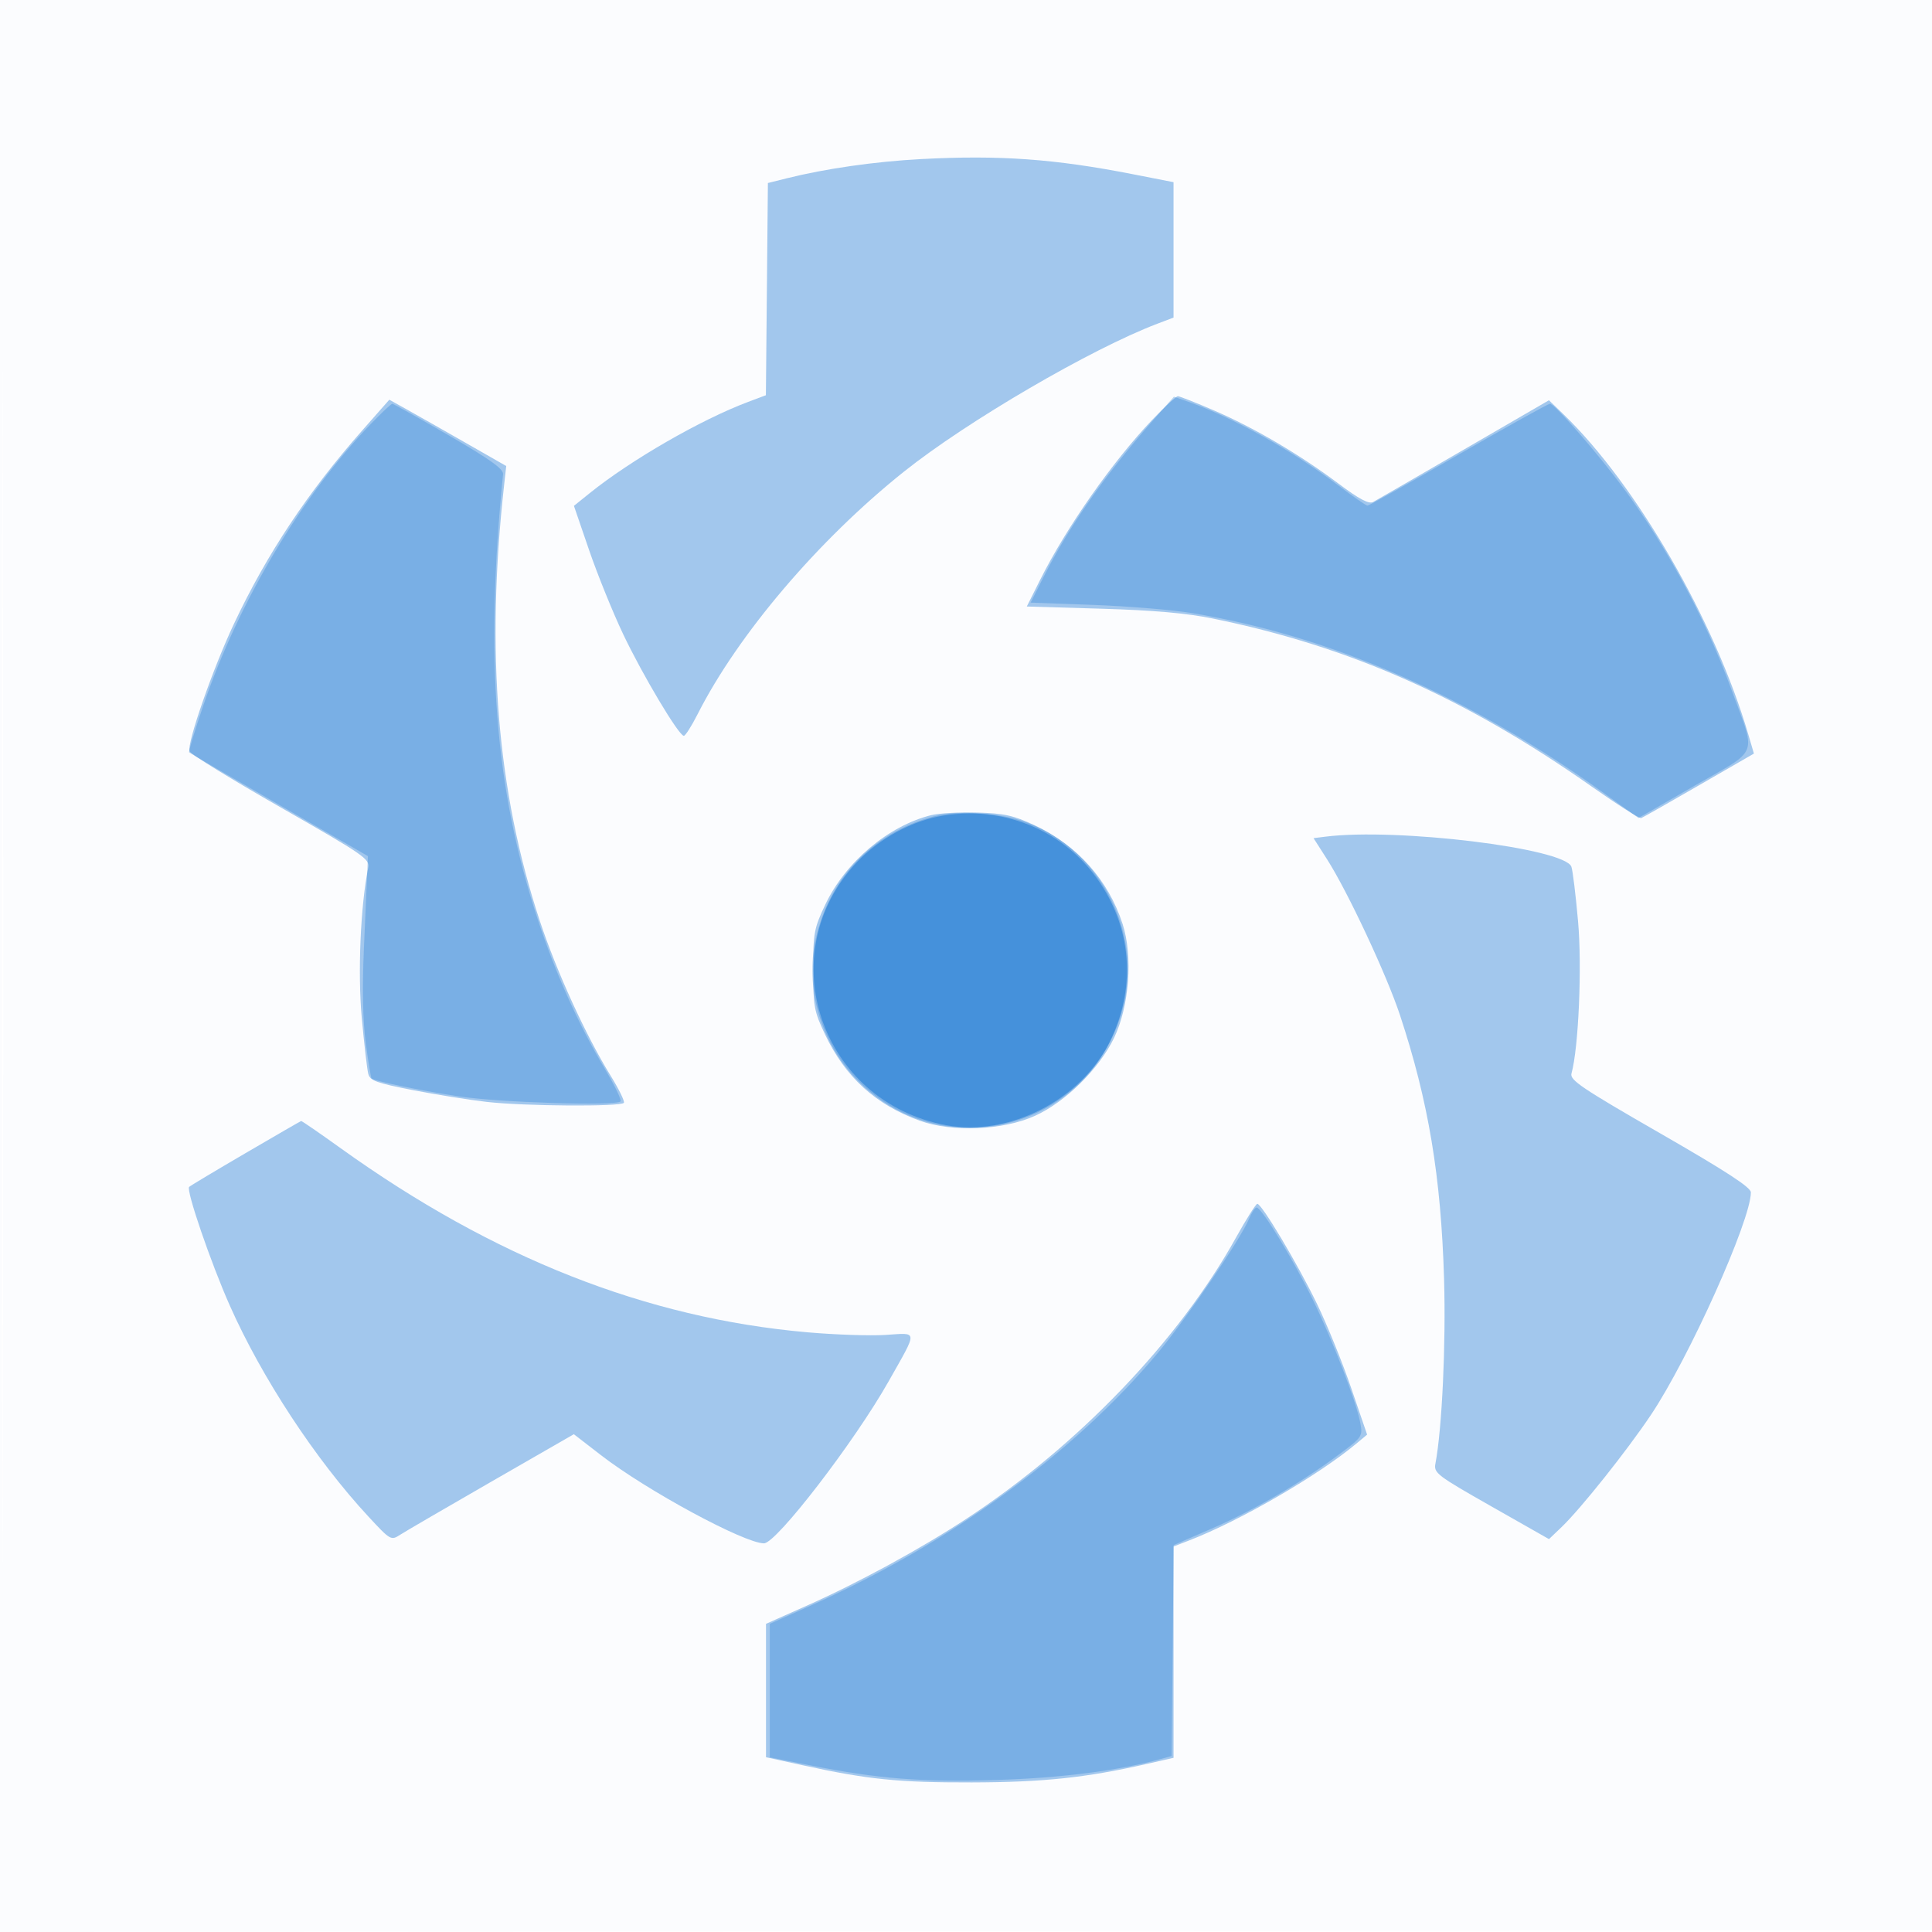
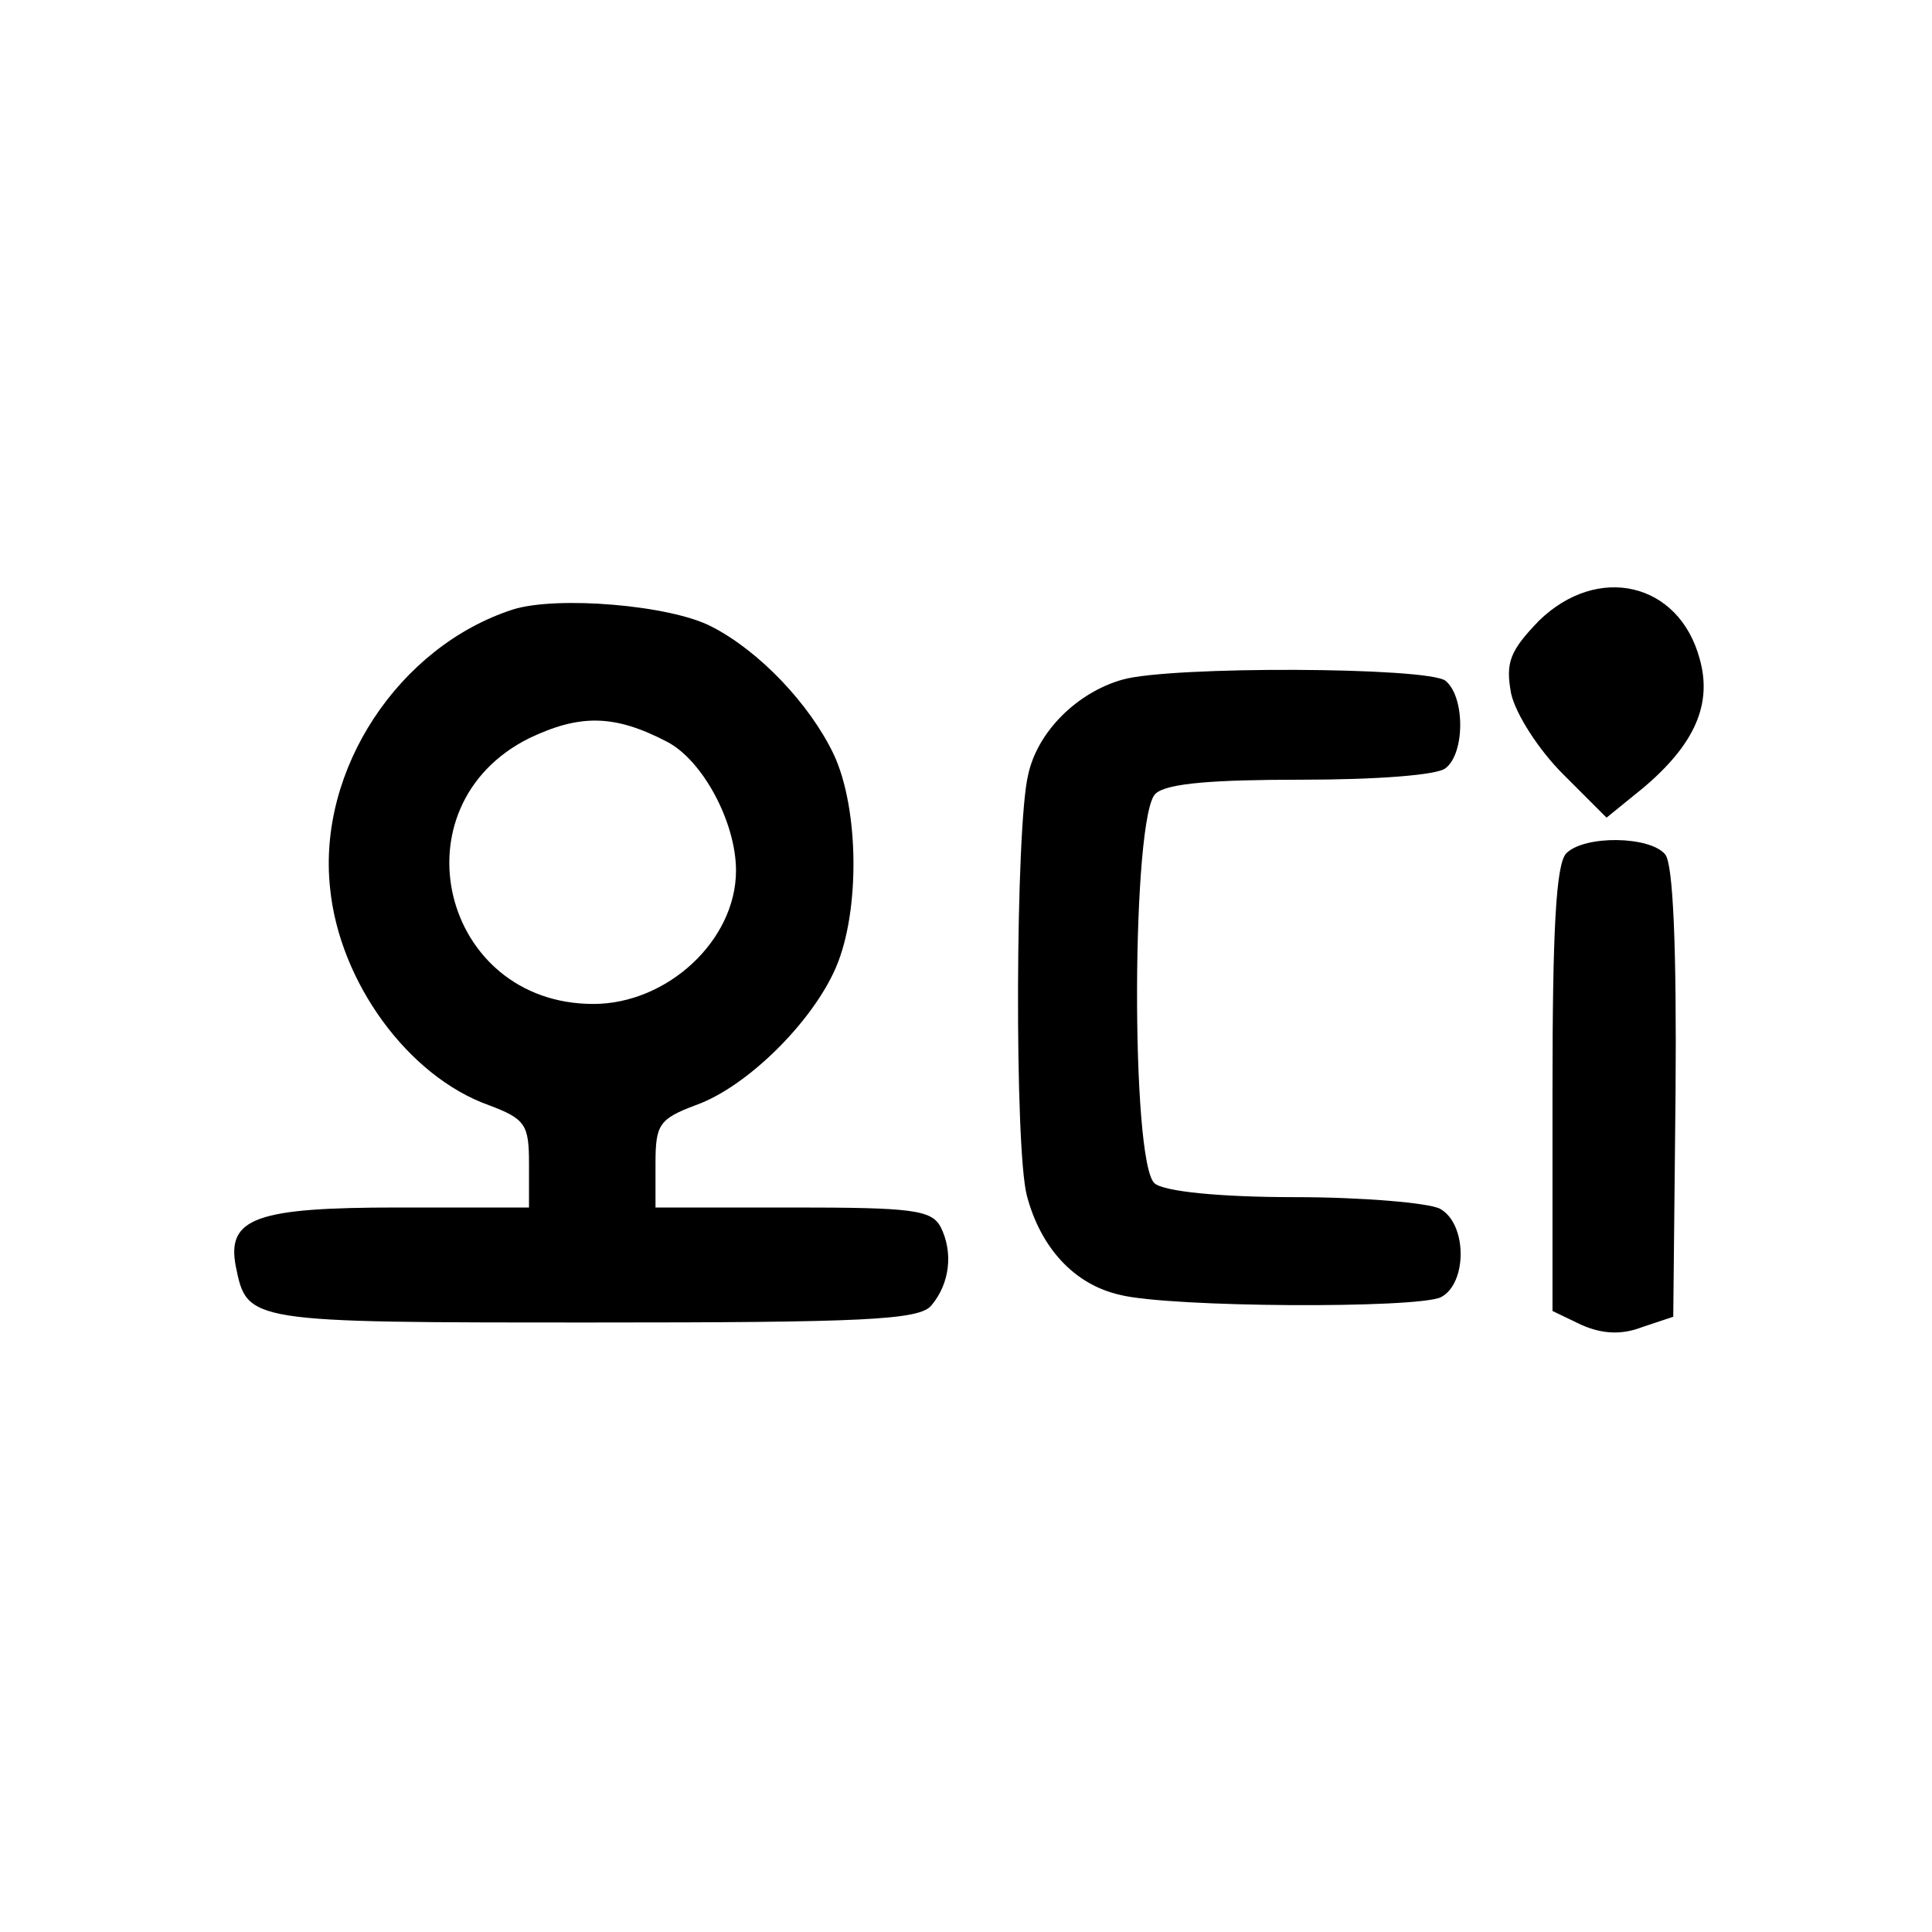
- <svg xmlns="http://www.w3.org/2000/svg" width="512" height="512">
-   <path fill-opacity=".016" d="M0 256.002v256.002l256.25-.252 256.25-.252.252-255.75L513.004 0H0v256.002m.492.498c0 140.8.116 198.251.258 127.67.142-70.582.142-185.782 0-256C.608 57.951.492 115.7.492 256.5" fill="#1976D2" fill-rule="evenodd" />
-   <path fill-opacity=".394" d="M244 42.164c-12.122.645-25.227 2.523-35.5 5.088l-5 1.248-.265 28.12-.266 28.12-4.734 1.778c-12.468 4.683-31.018 15.367-41.937 24.155l-4.202 3.382 4.019 11.723c2.211 6.447 6.261 16.447 9.001 22.222 5.144 10.842 14.782 27 16.105 27 .412 0 2.06-2.588 3.662-5.75 10.687-21.105 32.012-46.171 54.658-64.247 16.732-13.355 49.61-32.545 67.209-39.228l4.25-1.614V48.28l-10.75-2.105c-20.847-4.083-35.386-5.119-56.25-4.011m61.367 69.086c-10.513 11.042-22.734 28.48-29.691 42.364l-3.565 7.115 19.695.581c13.929.411 22.621 1.179 29.694 2.623 36.207 7.396 66.827 20.984 100.327 44.521 6.78 4.764 12.679 8.523 13.108 8.354.429-.17 7.325-4.087 15.325-8.705l14.545-8.398-1.498-5.102c-8.845-30.129-29.662-66.186-48.969-84.817l-3.848-3.714-22.495 13.042c-12.372 7.173-23.203 13.43-24.068 13.904-1.152.632-3.633-.679-9.257-4.891-10.292-7.707-22.287-14.753-32.936-19.346-4.821-2.079-9.138-3.781-9.592-3.781-.454 0-3.503 2.813-6.775 6.25m-209.335 2.783c-14.415 16.358-25.303 32.761-34.011 51.236-5.642 11.969-12.571 31.878-11.783 33.857.3.756 11.188 7.449 24.194 14.874 22.179 12.661 23.617 13.655 23.14 16-2.031 9.986-2.796 27.835-1.702 39.735.645 7.021 1.422 13.709 1.728 14.863.474 1.79 2.194 2.416 11.729 4.274 6.145 1.197 14.998 2.612 19.673 3.144 10.05 1.145 35.684 1.31 36.338.234.25-.413-1.352-3.675-3.56-7.25-6.51-10.537-14.312-27.605-18.734-40.984-11.326-34.26-14.358-71.355-9.444-115.516l.557-5-10.829-6.189c-5.955-3.404-12.926-7.358-15.491-8.787l-4.662-2.597-7.143 8.106M246.746 216.03c-11.368 2.849-22.698 12.425-28.037 23.696-2.978 6.286-3.209 7.53-3.209 17.274 0 9.696.24 11.007 3.138 17.123 5.355 11.302 13.373 18.612 25.076 22.862 8.621 3.131 22.075 2.567 30.567-1.282 8.081-3.663 17.024-12.473 20.953-20.643 4.049-8.418 5.039-21.625 2.265-30.206-3.749-11.594-12.005-20.856-23.302-26.143-5.571-2.606-8.058-3.159-15.18-3.37-4.684-.139-10.206.171-12.271.689m104.555 5.69l-3.2.399 3.579 5.595c5.451 8.522 15.807 30.646 19.324 41.286 7.556 22.858 10.883 42.779 11.69 70 .511 17.218-.541 39.66-2.29 48.859-.474 2.494.352 3.126 14.797 11.332l15.299 8.691 3.334-3.191c5.073-4.856 17.278-20.176 23.654-29.691C447.578 359.943 464 323.39 464 315.988c0-1.323-6.543-5.582-24.048-15.653-20.754-11.94-23.972-14.109-23.494-15.835 1.887-6.816 2.815-28.296 1.744-40.34-.628-7.062-1.425-13.578-1.771-14.48-1.884-4.908-46.202-10.324-65.13-7.96M65.073 305.591c-7.935 4.636-14.663 8.665-14.951 8.954-.855.855 5.756 20.138 10.784 31.455 8.522 19.182 22.722 40.796 36.734 55.91 5.844 6.304 5.983 6.384 8.401 4.822 1.353-.873 12.263-7.227 24.246-14.12l21.787-12.531 7.213 5.573C171.395 395.011 197.271 409 202.469 409c3.276 0 23.982-26.914 33.018-42.918 7.833-13.873 7.899-12.871-.81-12.312-4.084.262-13.444-.055-20.801-.704-42.659-3.767-83.103-19.725-123.566-48.755-5.605-4.021-10.33-7.275-10.5-7.231-.171.045-6.802 3.874-14.737 8.511m262.469 22.4c-15.193 27.353-41.832 55.121-71.542 74.576-12.197 7.987-28.633 16.928-42.25 22.983L203 430.33v35.354l9.75 2.13c17.218 3.762 25.354 4.588 44.75 4.545 18.952-.043 30.275-1.237 46.316-4.885L311 465.84V409.839l4.25-1.649c13.438-5.215 34.1-17.187 44.15-25.582l2.9-2.422-4.224-12.343c-2.323-6.789-6.409-16.843-9.079-22.343-5.182-10.674-14.641-26.521-15.798-26.468-.385.018-2.93 4.049-5.657 8.959" fill="#1976D2" fill-rule="evenodd" />
-   <path fill-opacity=".296" d="M305.217 111.811c-12.496 14.214-21.959 27.768-28.619 40.995l-3.472 6.893 16.687.611c9.178.336 20.962 1.319 26.187 2.183 36.761 6.082 73.31 22.025 108.579 47.362l9.639 6.924 14.926-8.592c17.344-9.984 16.333-7.281 9.615-25.687-7.226-19.799-18.613-40.506-31.069-56.5-7.205-9.251-15.892-19-16.93-19-.486 0-11.412 6.075-24.278 13.5-12.867 7.425-23.701 13.5-24.076 13.5-.376 0-3.883-2.43-7.794-5.399-12.156-9.229-27.716-17.904-39.692-22.129l-3.823-1.349-5.88 6.688m-206.854.439c-18.303 18.96-35.045 47.046-44.43 74.536-2.307 6.757-4.023 12.435-3.814 12.617.21.181 10.956 6.439 23.881 13.906l23.5 13.576-.187 4.307-.88 20.308c-.46 10.628-.29 19.017.506 24.985.659 4.942 1.346 9.134 1.528 9.315.694.695 12.49 3.122 23.033 4.74 10.702 1.642 41.679 2.613 42.947 1.345.339-.338-1.495-4.163-4.075-8.5-7.087-11.914-13.164-25.451-17.905-39.885-11.348-34.549-14.021-68.972-9.15-117.833.137-1.376-3.429-3.929-14.317-10.247-7.975-4.628-14.74-8.415-15.034-8.417-.294-.002-2.815 2.359-5.603 5.247M247.5 216.347c-16.613 4.335-28.513 17.141-31.625 34.031-2.268 12.305 1.964 26.037 10.913 35.412 22.325 23.388 60.915 14.045 70.355-17.034 6.237-20.534-4.871-43.101-24.985-50.762-6.818-2.597-18.123-3.352-24.658-1.647m83.491 106.674c-2.232 5.39-16.418 26.245-24.133 35.479-22.244 26.625-55.049 50.5-92.108 67.034L204 430.33v35.39l10.75 2.121c18.163 3.584 29.371 4.467 49.202 3.876 16.981-.506 32.482-2.475 43.548-5.531l3-.829.265-27.946.265-27.946 9.993-4.327c11.017-4.77 23.512-12.029 33.588-19.514 6.426-4.773 6.55-4.952 5.892-8.5-1.045-5.627-7.186-21.591-12.552-32.629C342.778 333.854 334.339 320 333.03 320c-.433 0-1.35 1.359-2.039 3.021" fill="#1976D2" fill-rule="evenodd" />
-   <path fill-opacity=".533" d="M250 216.137c-8.2 1.313-16.895 6.001-22.894 12.344-22.981 24.299-9.686 63.511 23.634 69.708 16.681 3.102 35.892-6.754 43.452-22.292 6.024-12.383 5.949-25.914-.211-37.769-8.446-16.257-25.753-24.91-43.981-21.991" fill="#1976D2" fill-rule="evenodd" />
+ <svg xmlns="http://www.w3.org/2000/svg" version="1.0" width="168pt" height="168pt" viewBox="0 0 168 168" preserveAspectRatio="xMidYMid meet">
+   <g transform="translate(0,168) scale(0.1,-0.1)" fill="#000000" stroke="none">
+     <path d="M1338 1140 c-25 -26 -29 -36 -24 -63 4 -18 24 -49 45 -70 l38 -38 32 26 c45 38 60 73 49 112 -18 67 -89 83 -140 33z" />
+     <path d="M446 1150 c-99 -32 -170 -139 -159 -242 8 -82 68 -164 138 -189 32 -12 35 -17 35 -51 l0 -38 -114 0 c-123 0 -149 -9 -141 -51 10 -49 9 -49 310 -49 235 0 285 2 295 15 16 19 19 46 8 68 -8 15 -25 17 -128 17 l-120 0 0 38 c0 34 3 39 35 51 45 16 102 73 122 120 21 49 20 138 -2 185 -21 44 -65 90 -106 111 -36 19 -135 27 -173 15z m134 -115 c31 -16 60 -70 60 -112 0 -61 -60 -116 -124 -116 -132 0 -174 172 -56 231 44 21 74 21 120 -3z" />
+     <path d="M976 1089 c-39 -11 -74 -45 -82 -83 -11 -45 -12 -325 -1 -366 12 -45 41 -77 81 -86 44 -11 258 -12 279 -2 23 12 23 64 -1 77 -10 5 -67 10 -126 10 -66 0 -114 5 -122 12 -21 18 -20 322 1 339 10 9 51 12 127 12 65 0 118 4 125 10 17 13 17 62 0 76 -15 12 -239 13 -281 1z" />
+     <path d="M1362 938 c-9 -9 -12 -68 -12 -205 l0 -193 25 -12 c18 -8 35 -9 53 -2 l27 9 2 195 c1 124 -2 199 -9 207 -13 16 -70 17 -86 1z" />
+   </g>
</svg>
